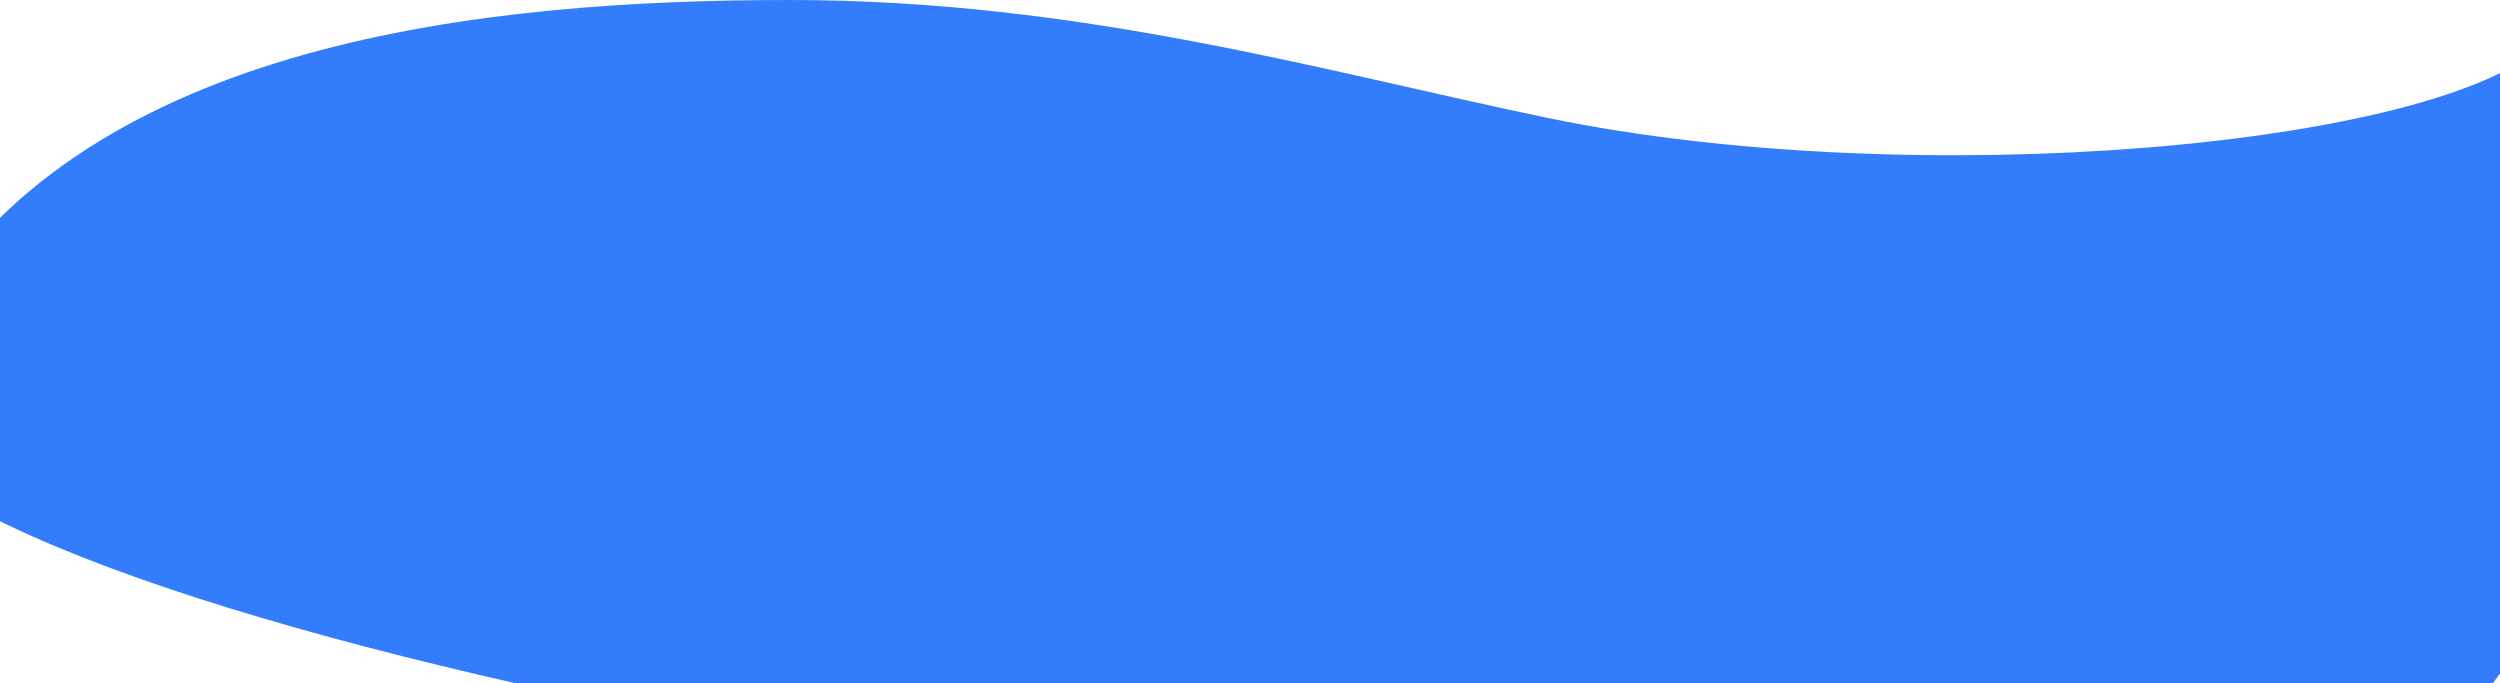
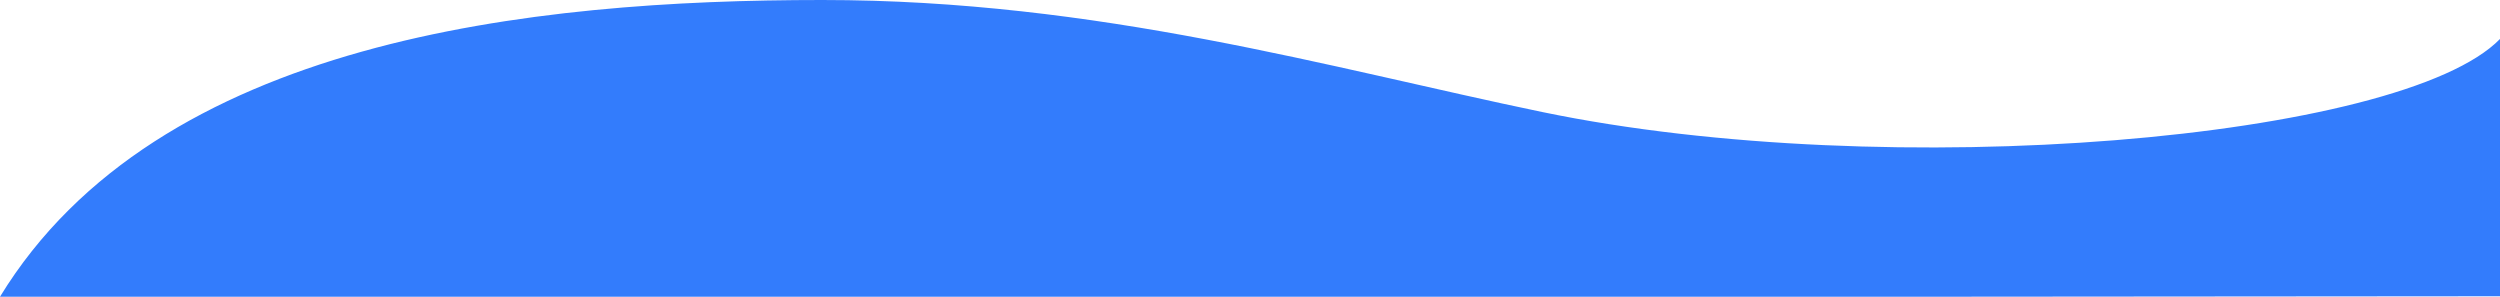
- <svg xmlns="http://www.w3.org/2000/svg" width="1920" height="524" viewBox="0 0 1920 524" fill="none">
-   <path d="M-109.764 296.002C-109.764 474.641 943.289 660.143 1532.88 660.143C2122.47 660.143 1956.45 210.181 1956.45 31.542C1877.25 112.915 1469.23 148.812 1188.51 90.537C1017 54.935 830.123 0 606.524 0C372.344 0 69.308 31.542 -58.109 239.872C-519.564 318.555 7.321 296.002 -109.764 296.002Z" fill="#337CFC" />
+ <svg xmlns="http://www.w3.org/2000/svg" width="2021" height="240" viewBox="0 0 2021 240" fill="none">
+   <path d="M759 239.872H1571.5L2021 239.5V225.5V198V31.5C1941.8 112.872 1527.34 148.812 1246.62 90.537C1075.11 54.935 888.234 0 664.636 0C430.455 0 127.417 31.542 0 239.872H759Z" fill="#337CFC" />
</svg>
